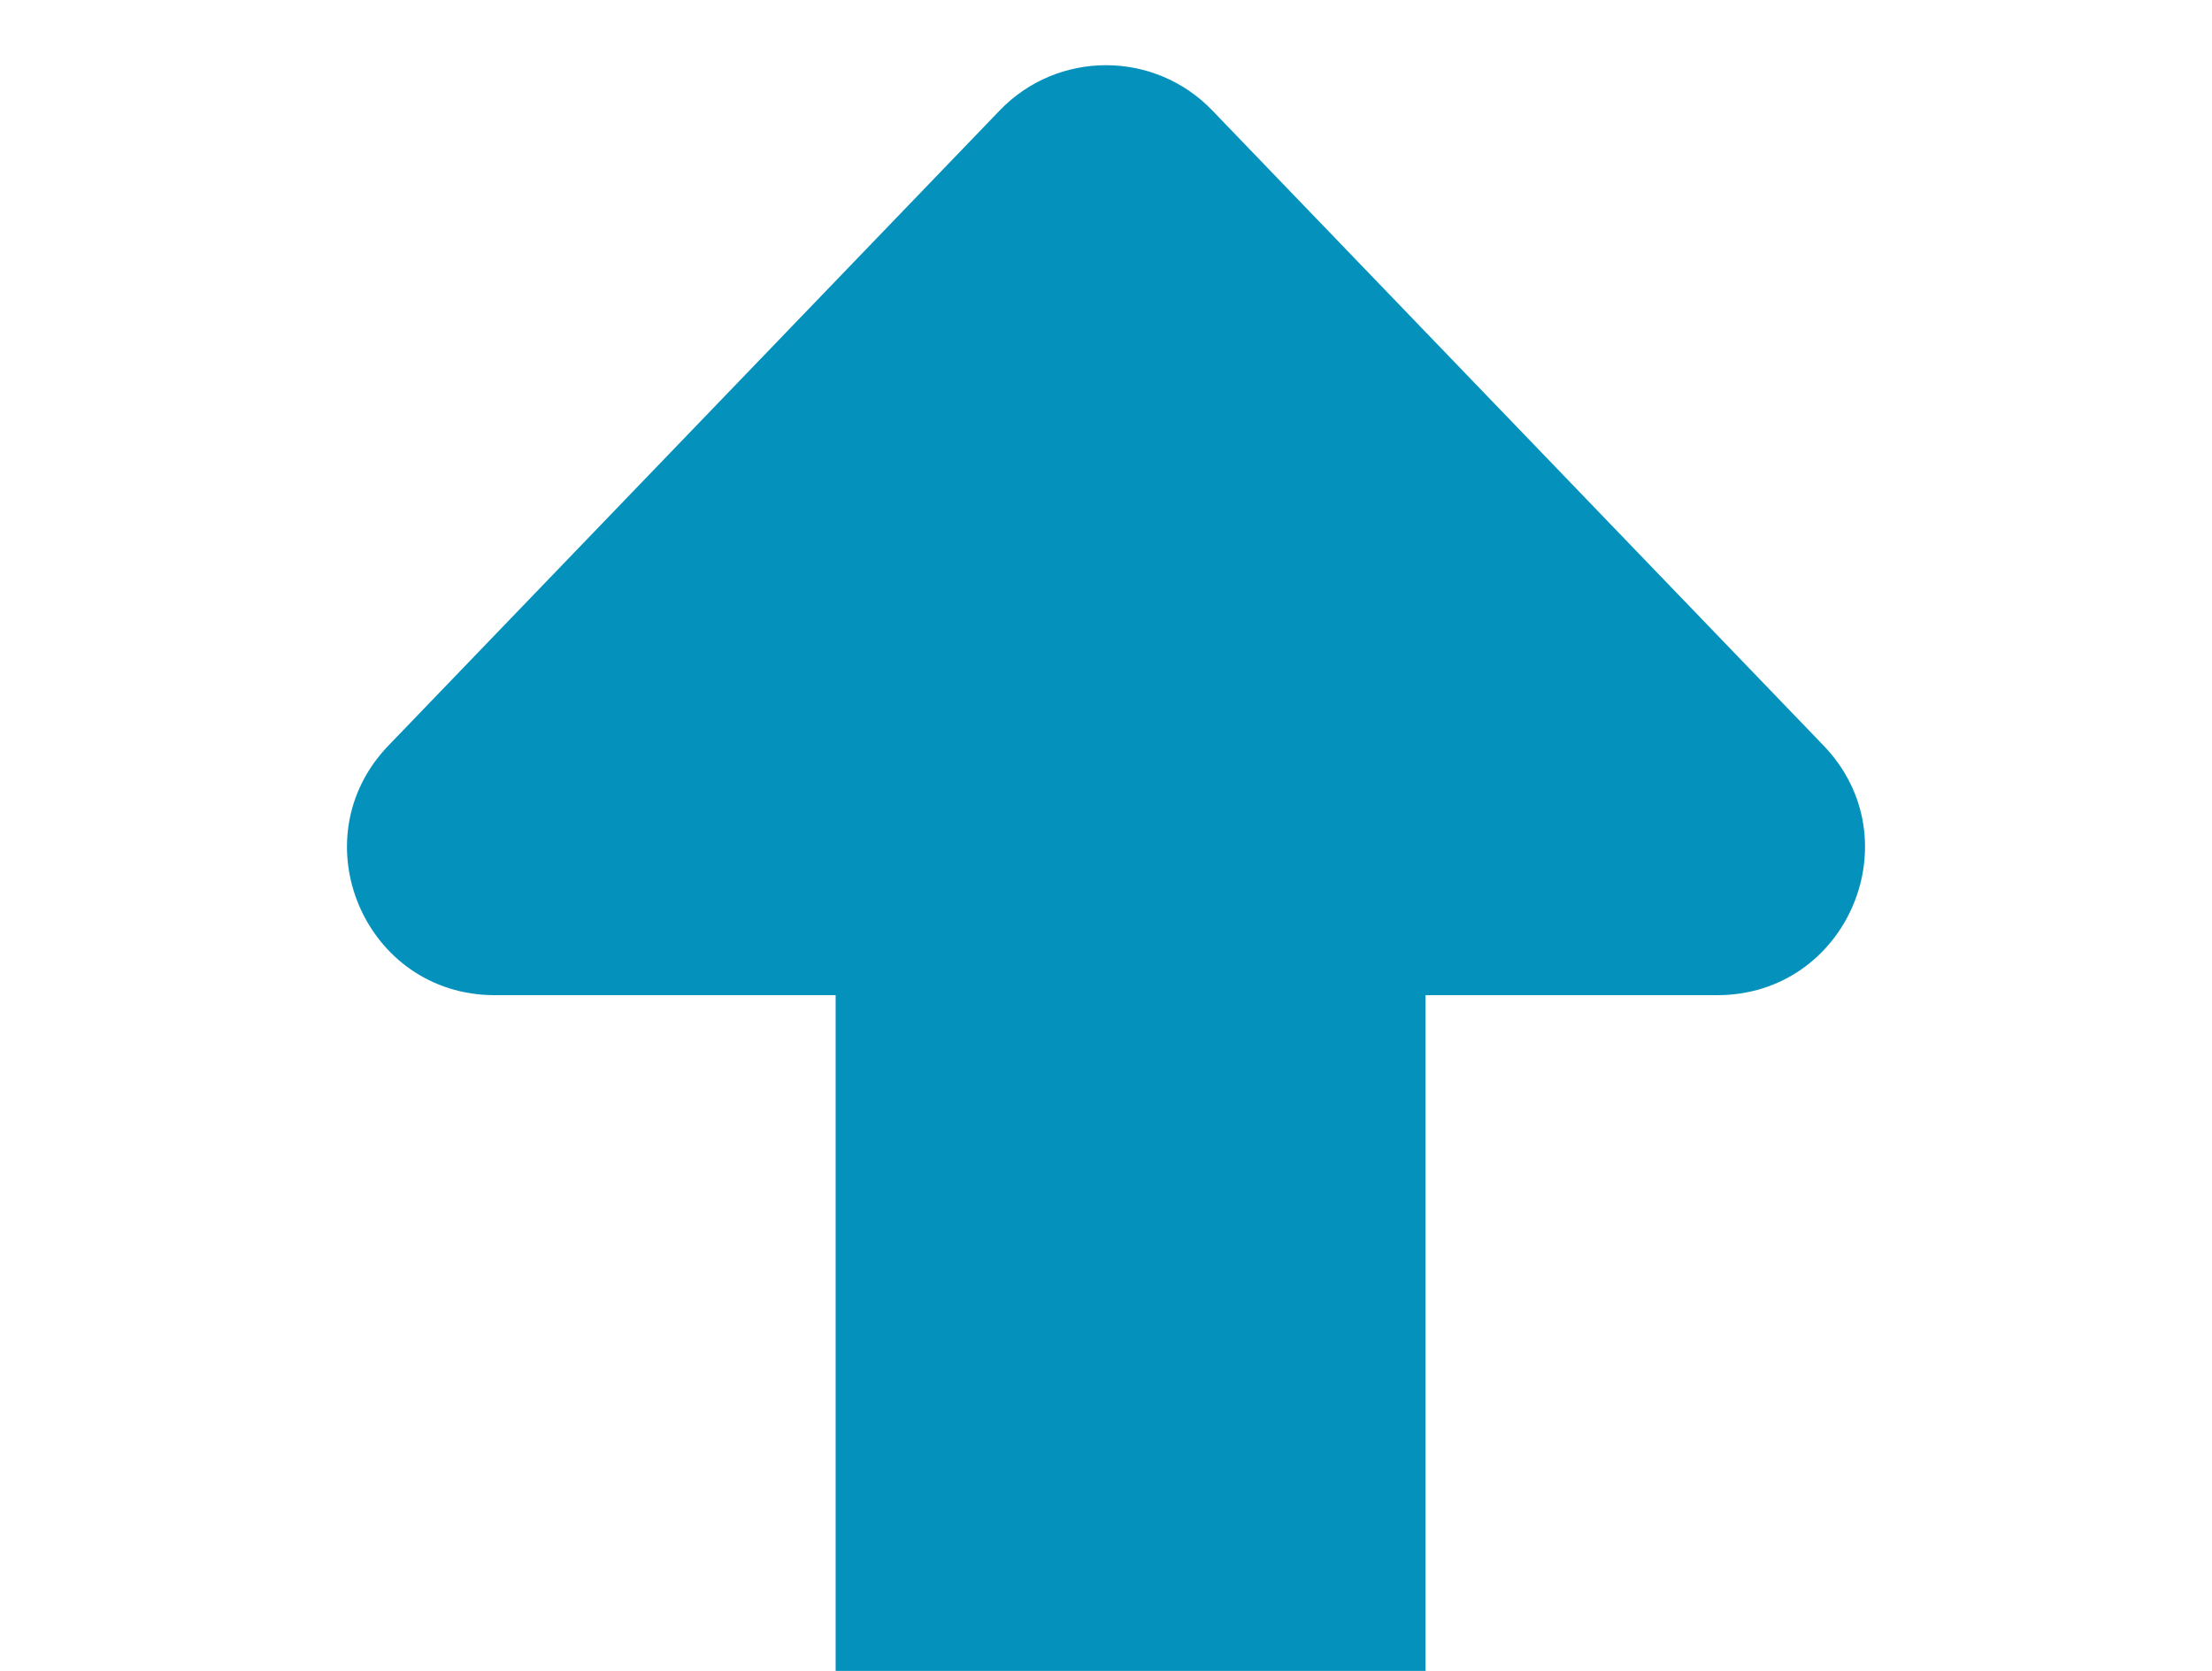
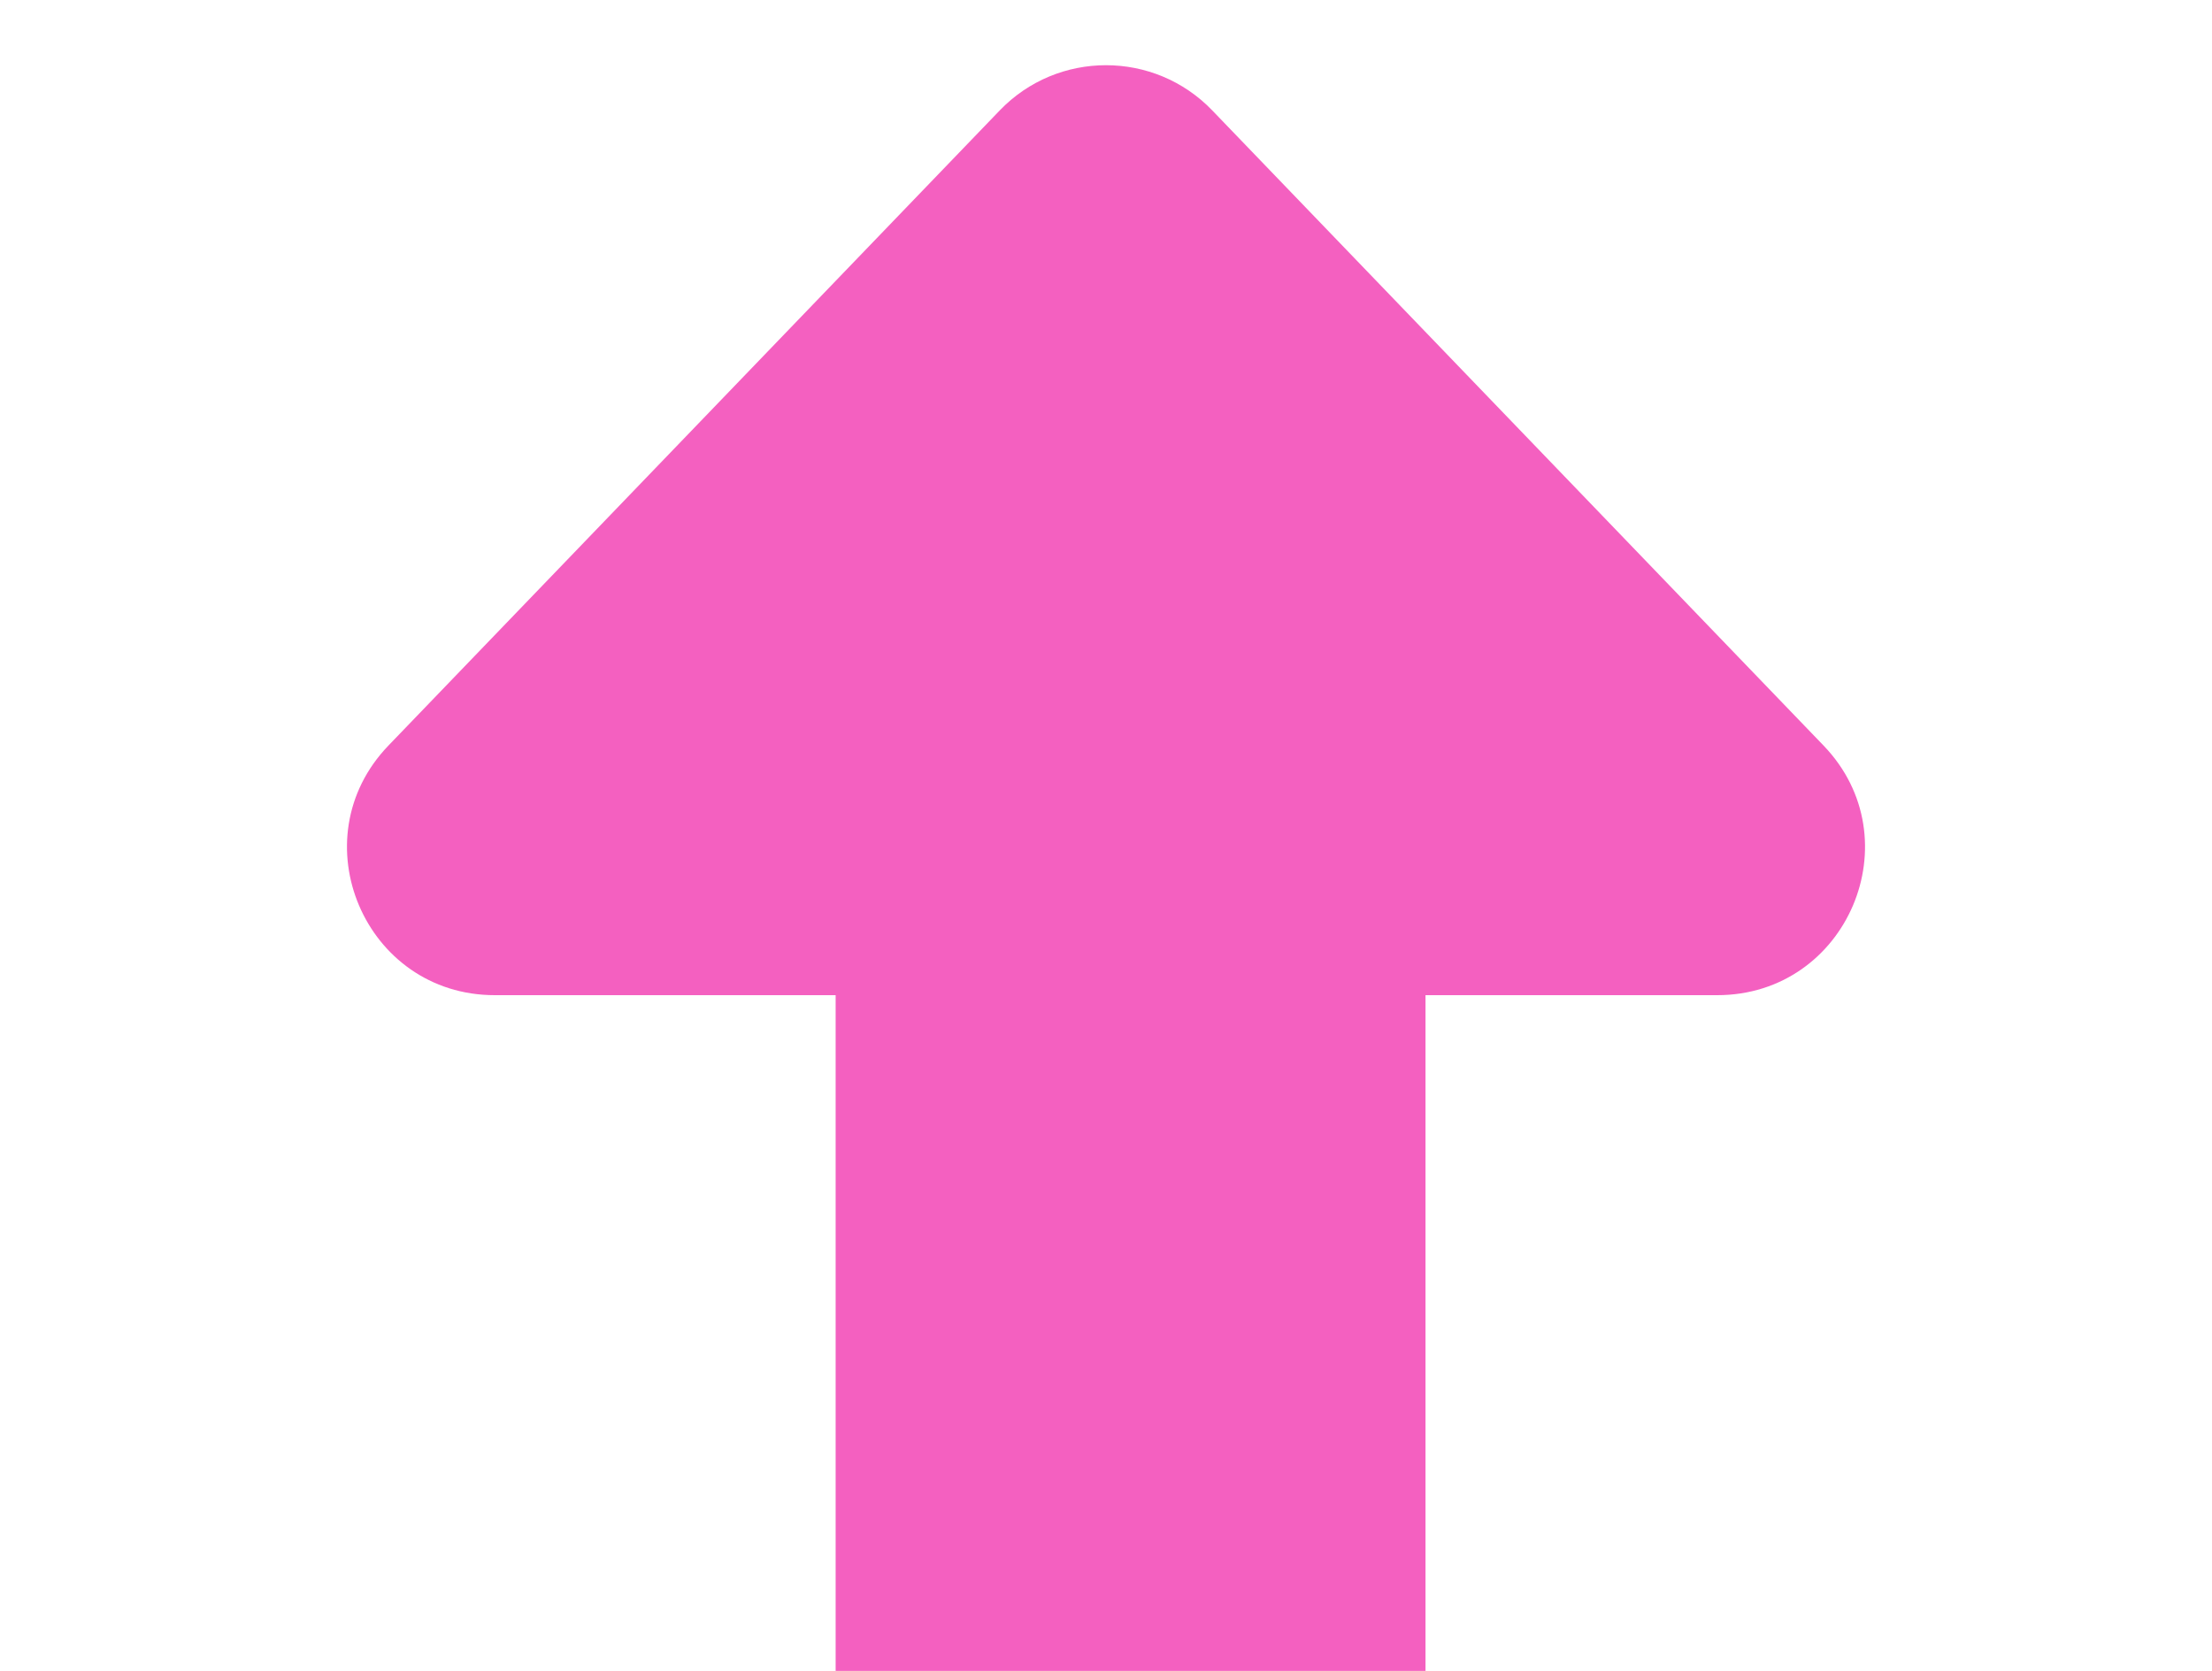
<svg xmlns="http://www.w3.org/2000/svg" preserveAspectRatio="none" overflow="visible" style="display: block;" width="45" height="34" viewBox="0 0 45 34" fill="none">
  <g id="Group 1707485720">
-     <path id="Polygon 2" d="M20.338 2.247C21.518 1.02 23.482 1.02 24.662 2.247L37.097 15.17C38.931 17.076 37.581 20.25 34.935 20.25H10.065C7.42 20.25 6.069 17.076 7.903 15.17L20.338 2.247Z" fill="#0492BD" />
-     <rect id="Rectangle 56" x="17" y="20" width="12" height="14" fill="#0492BD" />
+     <path id="Polygon 2" d="M20.338 2.247C21.518 1.02 23.482 1.02 24.662 2.247L37.097 15.17C38.931 17.076 37.581 20.25 34.935 20.25H10.065C7.42 20.25 6.069 17.076 7.903 15.17L20.338 2.247Z" fill="#F460C0" />
+     <rect id="Rectangle 56" x="17" y="20" width="12" height="14" fill="#F460C0" />
  </g>
</svg>
